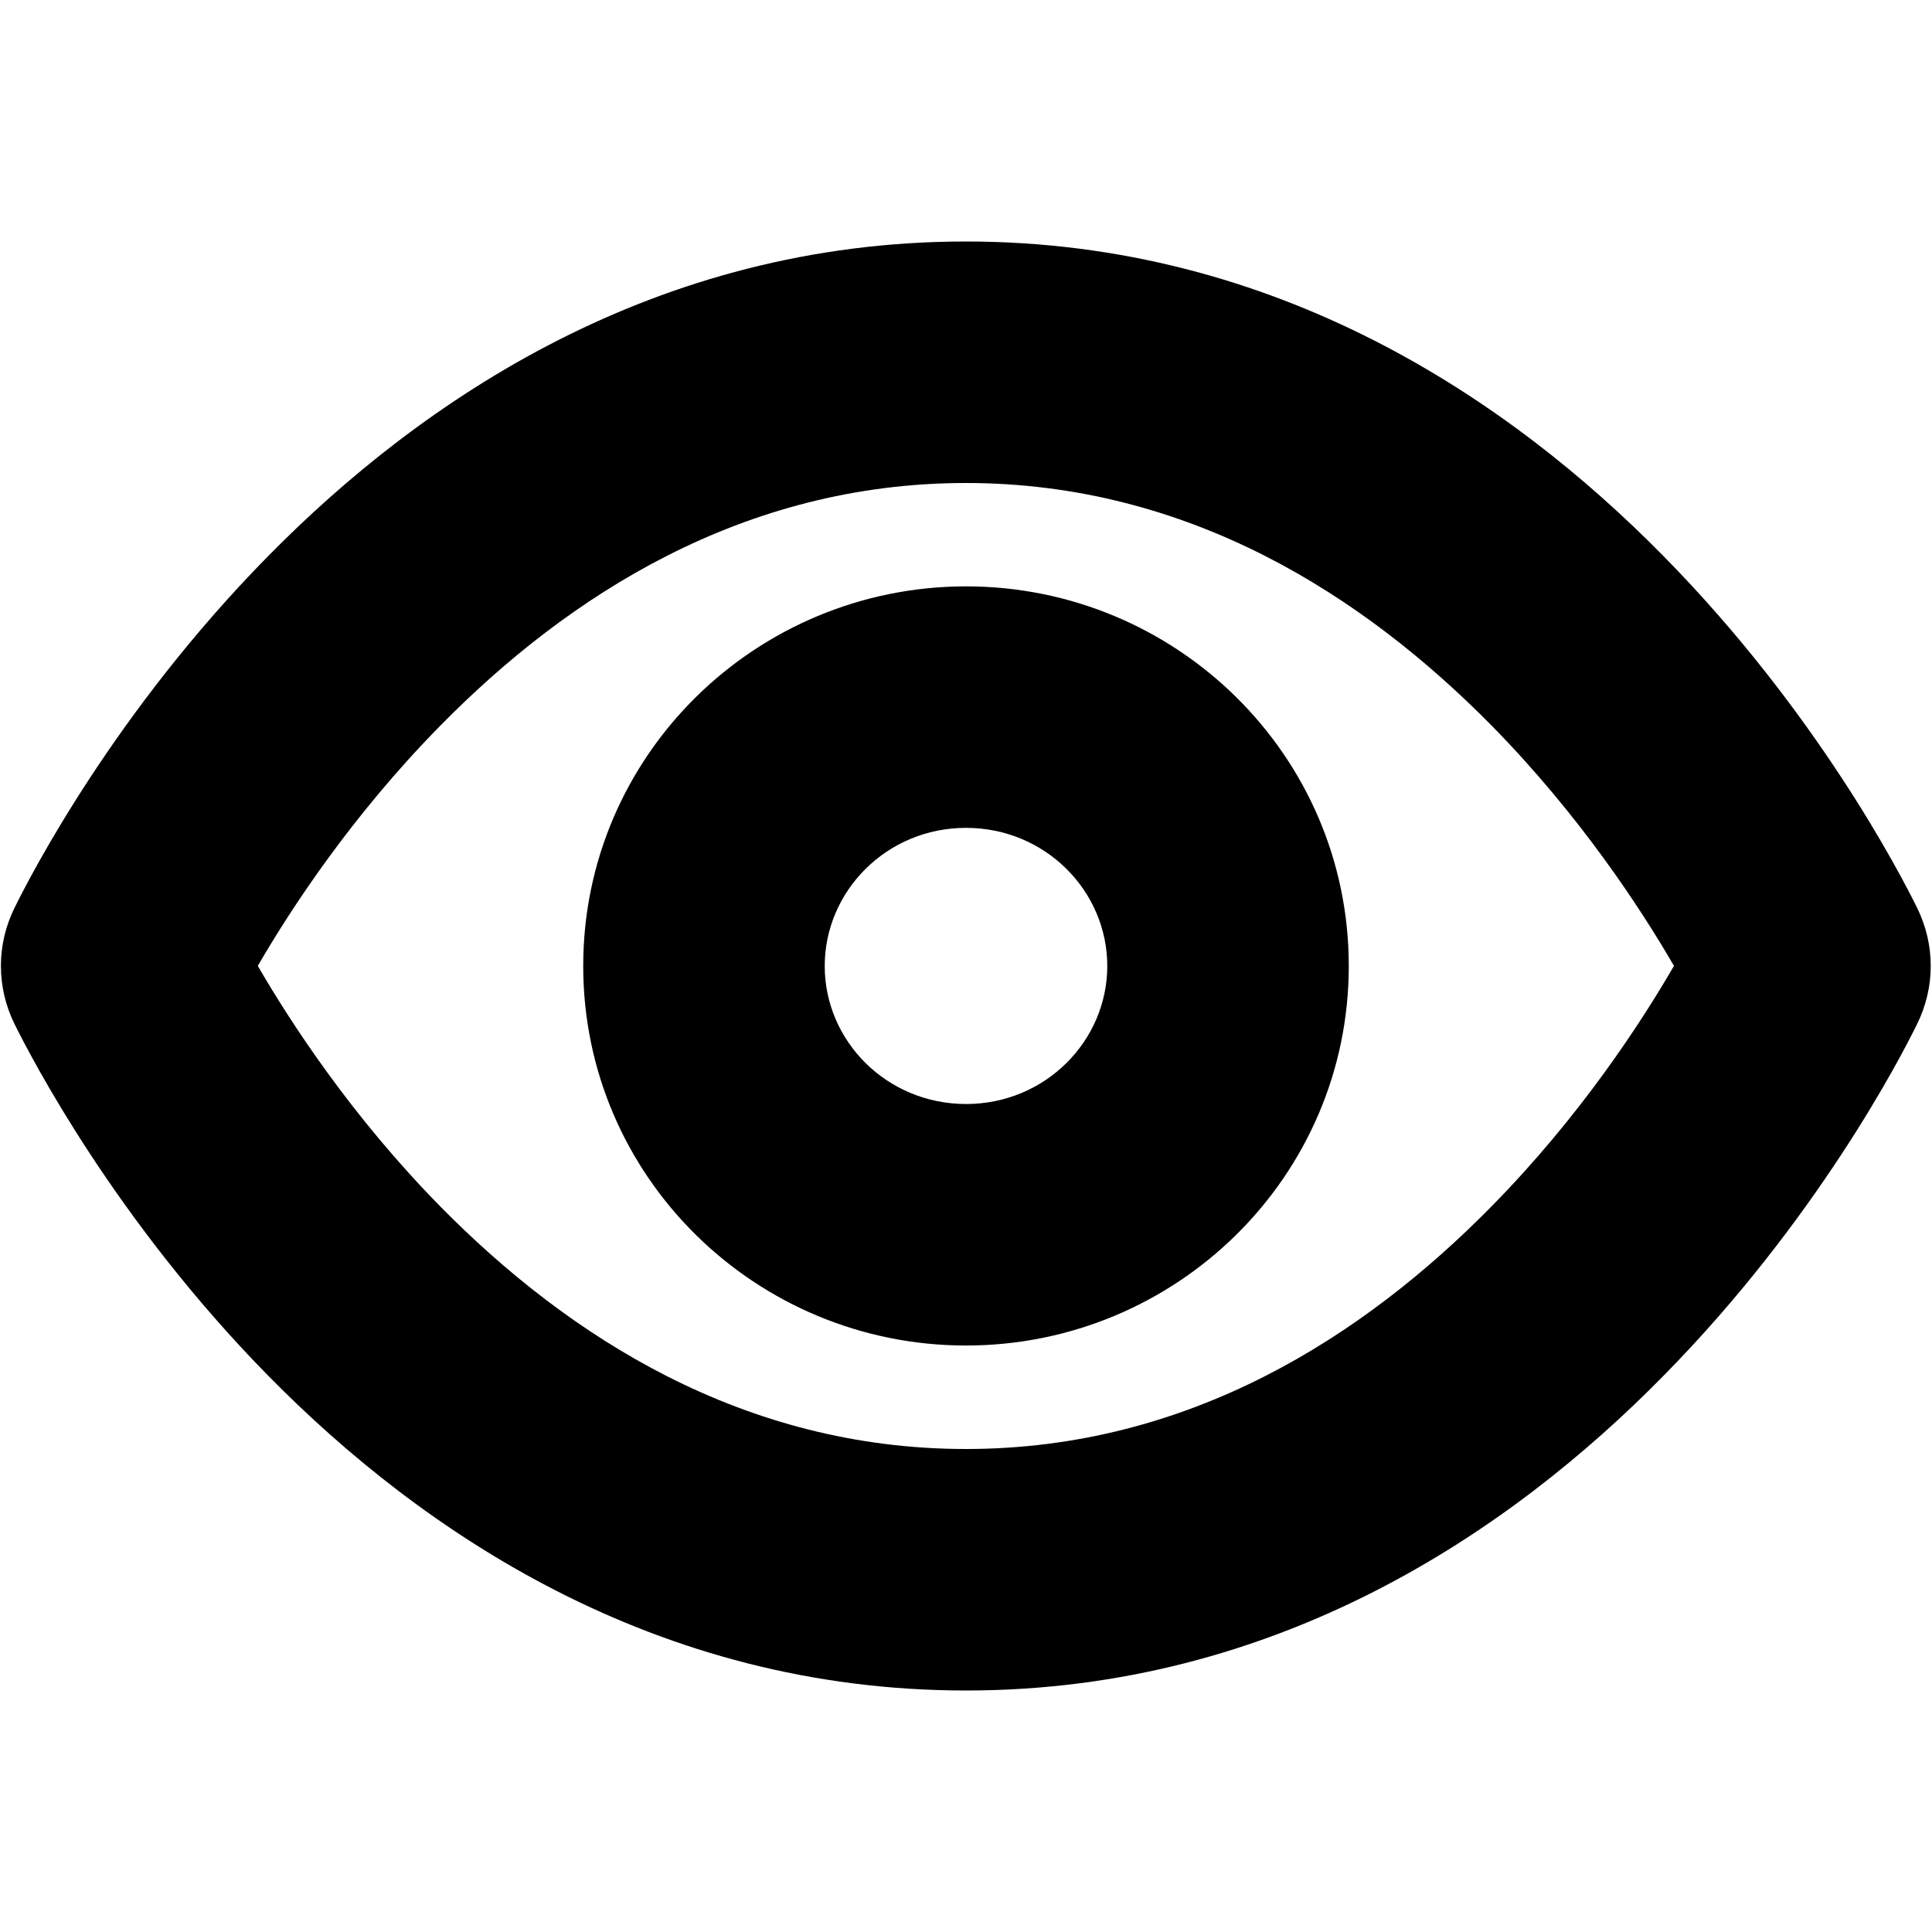
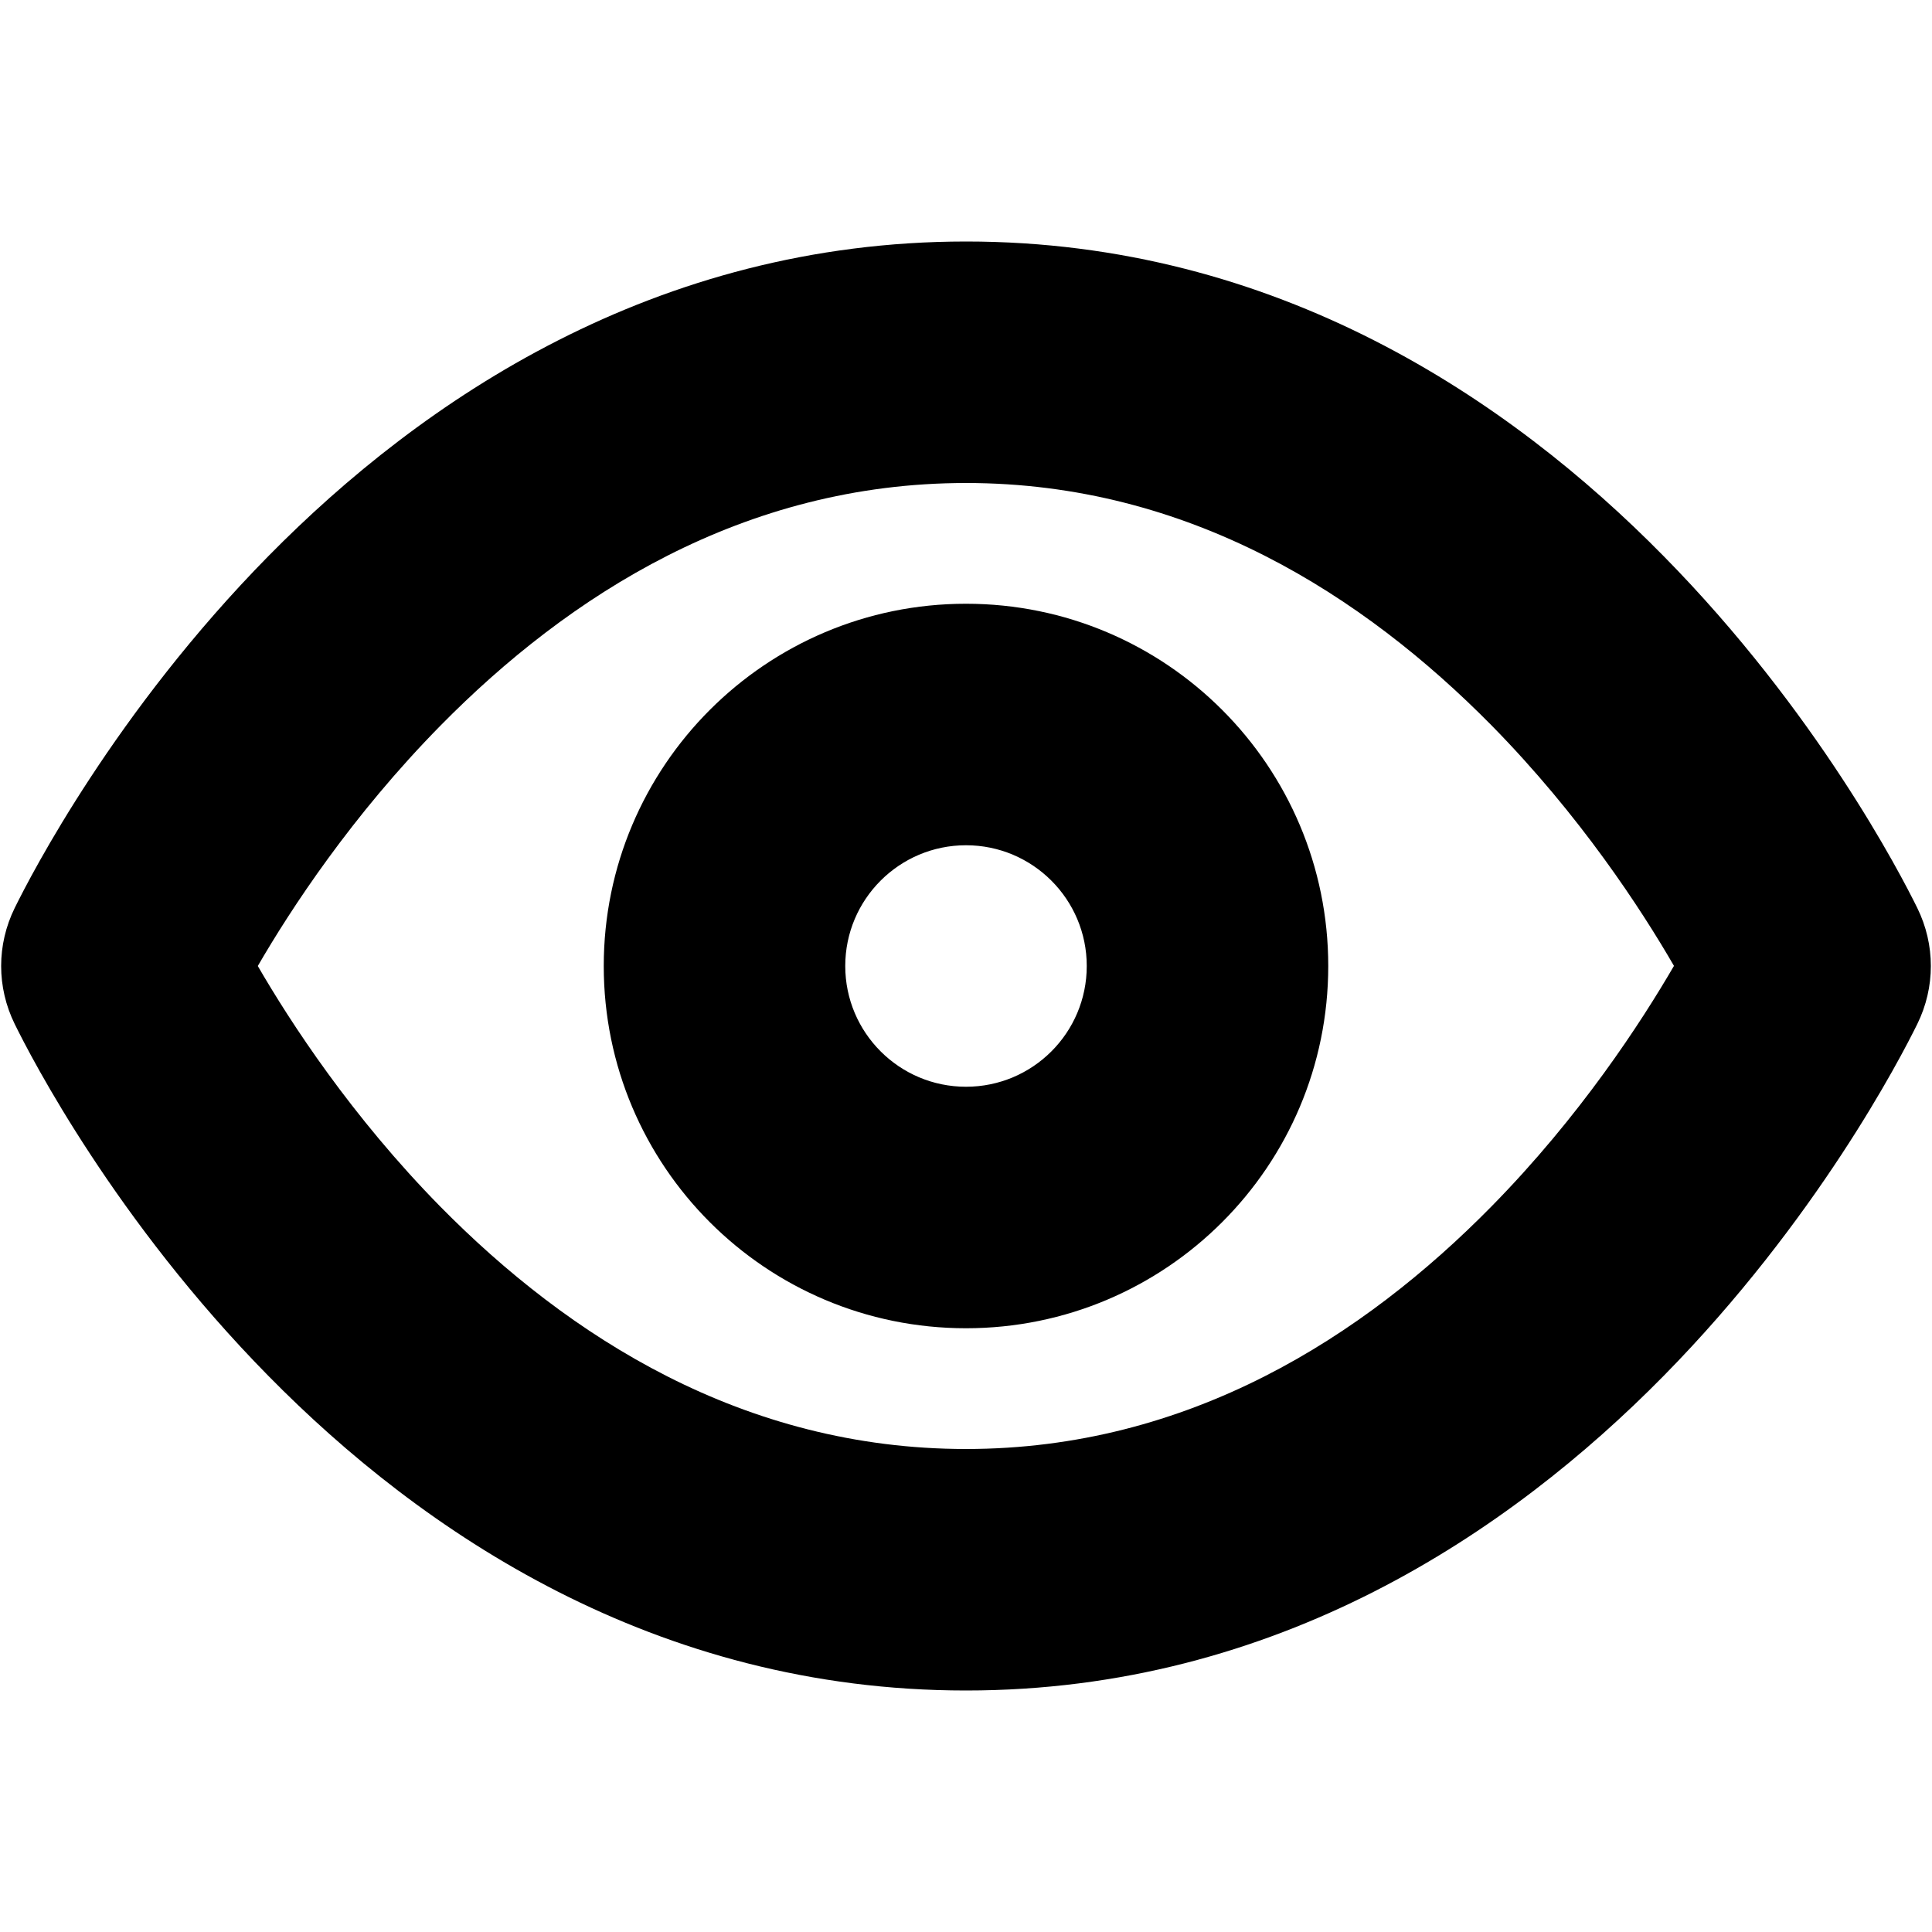
<svg xmlns="http://www.w3.org/2000/svg" width="16" height="16" viewBox="0 0 16 16" fill="none" data-fui-icon="EyeBold16">
-   <path fill-rule="evenodd" clip-rule="evenodd" d="M7.999 2c2.576 0 4.506 1.313 5.776 2.604 1.269 1.288 1.963 2.633 2.102 2.915.15.305.15.656 0 .961-.138.281-.833 1.627-2.102 2.915C12.505 12.687 10.575 14 8 14c-2.577 0-4.506-1.314-5.776-2.604C.954 10.105.259 8.76.12 8.48c-.15-.305-.15-.657 0-.961.138-.28.833-1.627 2.102-2.915C3.493 3.313 5.423 2 7.999 2zm0 2c-1.847 0-3.294.934-4.35 2.007-.737.748-1.244 1.526-1.514 1.992.27.466.776 1.245 1.513 1.994C4.705 11.066 6.152 12 8 12s3.294-.934 4.35-2.007c.738-.749 1.243-1.528 1.513-1.994-.27-.466-.776-1.244-1.512-1.992C11.293 4.934 9.846 4 7.999 4zM8 4.856c1.739 0 3.17 1.397 3.17 3.144S9.739 11.143 8 11.143c-1.739 0-3.17-1.396-3.17-3.143 0-1.747 1.431-3.143 3.17-3.144zm0 2c-.658 0-1.17.525-1.17 1.144 0 .62.512 1.142 1.17 1.143.658 0 1.17-.524 1.17-1.143 0-.62-.512-1.144-1.17-1.144z" fill="currentColor" />
+   <path d="M8 2c2.576 0 4.506 1.313 5.776 2.604 1.27 1.289 1.964 2.635 2.102 2.915.15.305.15.657 0 .962-.139.282-.834 1.627-2.102 2.915C12.506 12.686 10.576 14 8 14c-2.577 0-4.506-1.313-5.776-2.604C.955 10.107.26 8.762.122 8.481c-.15-.305-.15-.657 0-.962.138-.28.833-1.626 2.102-2.915C3.494 3.314 5.424 2.001 8 2zm0 2c-1.847 0-3.294.935-4.35 2.007C2.912 6.756 2.405 7.534 2.135 8c.27.466.776 1.245 1.513 1.994C4.706 11.067 6.153 12 8 12c1.847 0 3.294-.934 4.35-2.007.737-.749 1.242-1.528 1.513-1.994-.27-.467-.776-1.245-1.512-1.993C11.293 4.934 9.847 4 8 4zm0 1c1.657 0 3 1.344 3 3 0 1.657-1.343 3-3 3S5 9.658 5 8c0-1.656 1.343-3 3-3zm0 2c-.552 0-1 .448-1 1s.448 1 1 1 1-.447 1-1c0-.552-.448-1-1-1z" fill="currentColor" />
</svg>
